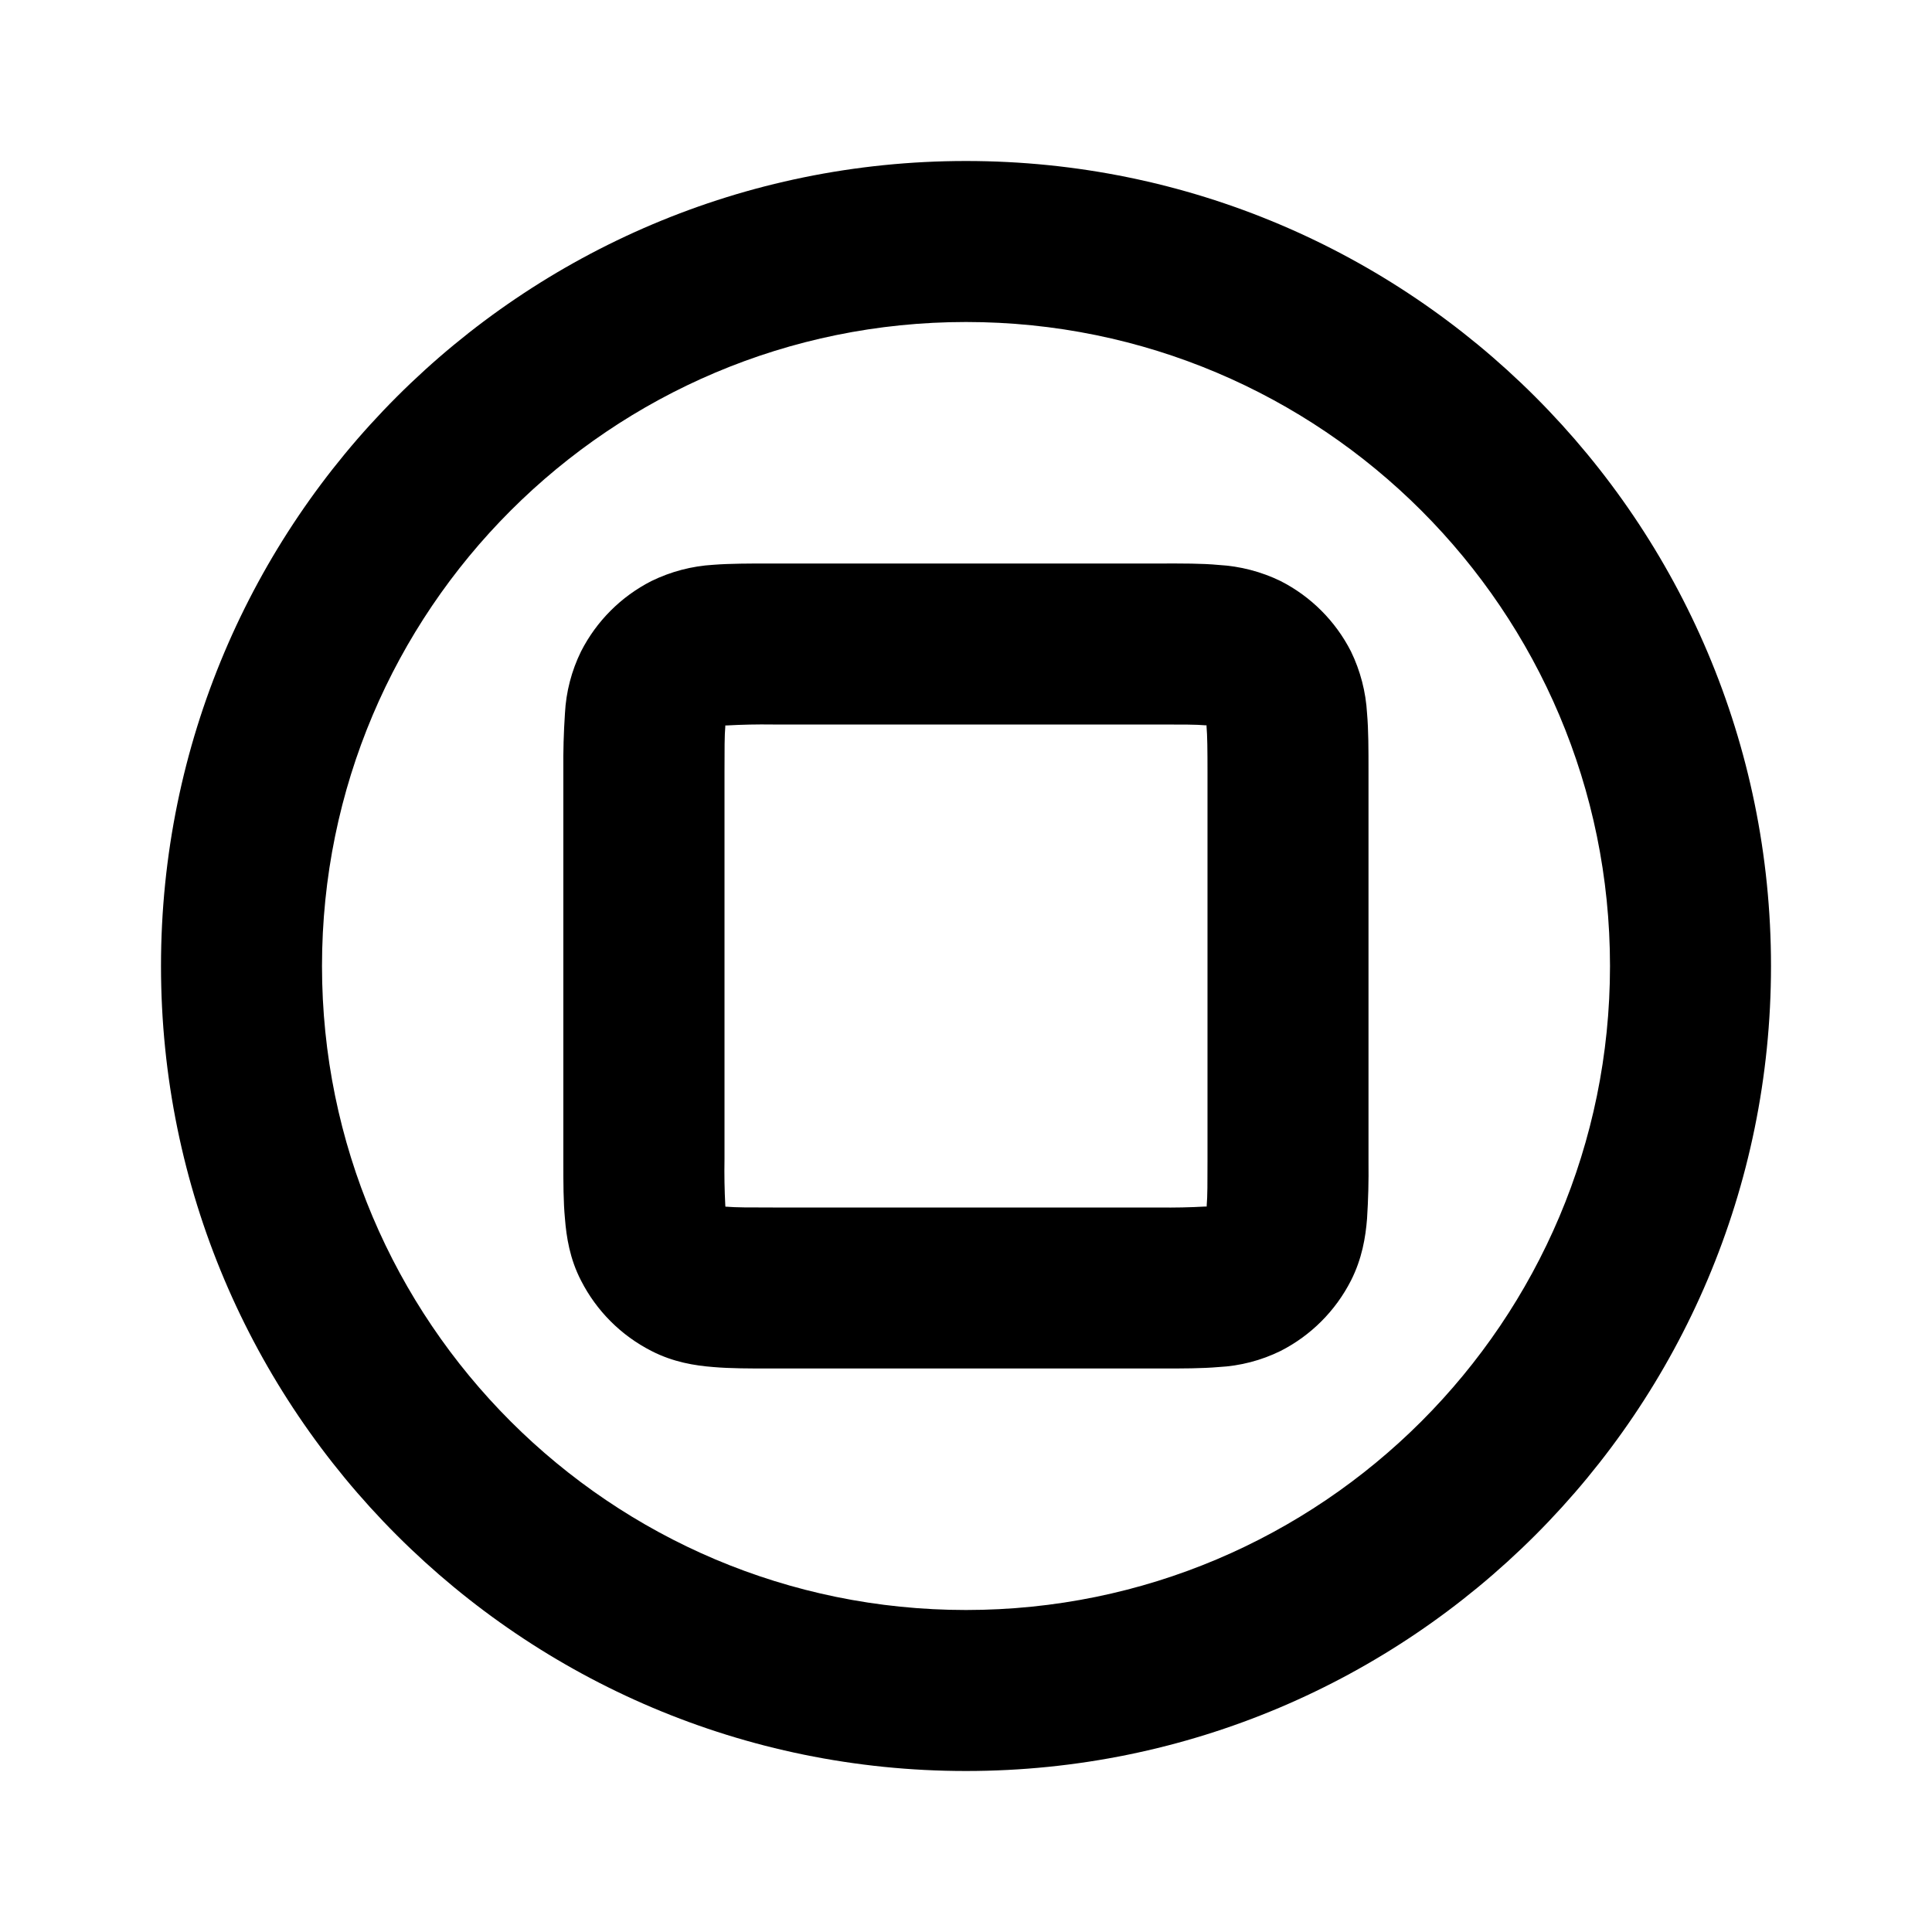
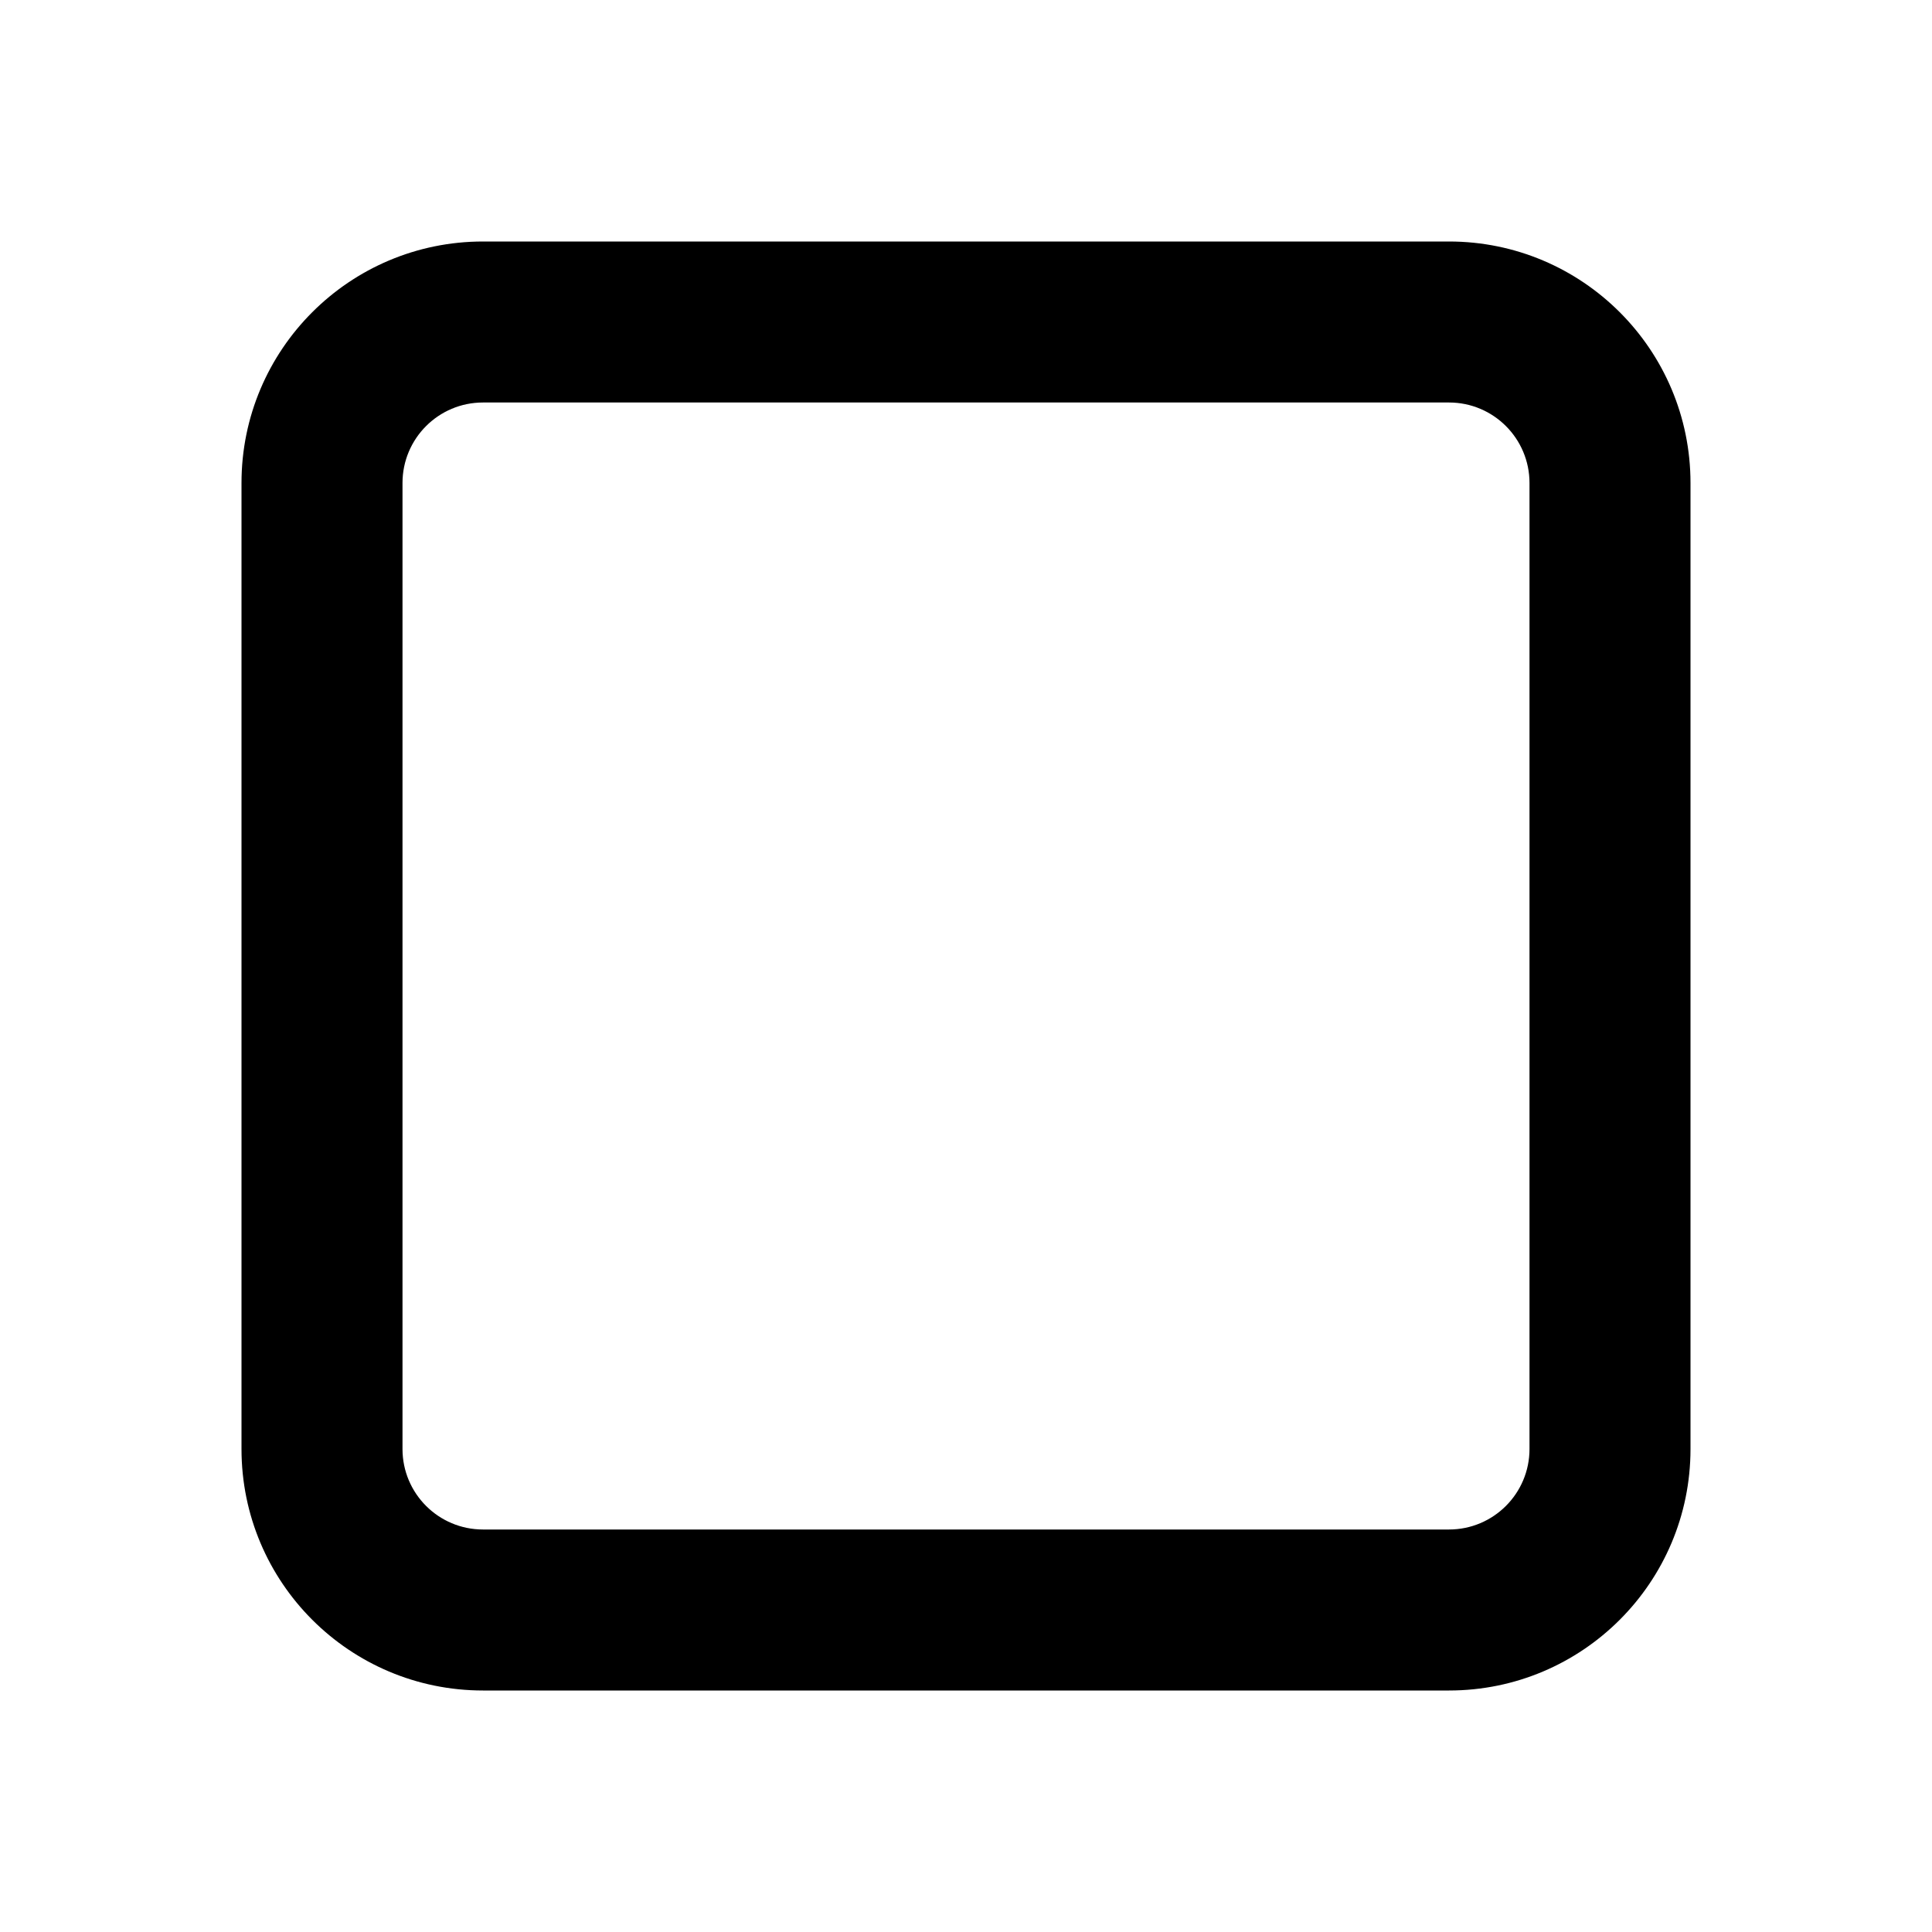
<svg xmlns="http://www.w3.org/2000/svg" width="12" height="12" fill="currentColor" viewBox="0 0 12 12">
-   <path fill-rule="evenodd" d="M10 6a4 4 0 1 1-8 0 4 4 0 0 1 8 0Zm-4 5A5 5 0 1 0 6 1a5 5 0 0 0 0 10ZM4.8 3.5h-.016c-.126 0-.25 0-.353.008a1.01 1.01 0 0 0-.385.101 1 1 0 0 0-.437.437.987.987 0 0 0-.1.385 4.589 4.589 0 0 0-.01.353v2.432c0 .126 0 .249.01.353.009.114.03.25.1.385a1 1 0 0 0 .437.437c.136.07.27.091.385.1.104.009.227.009.353.009h2.432c.126 0 .249 0 .353-.009a.987.987 0 0 0 .385-.1 1 1 0 0 0 .437-.437c.069-.136.091-.27.1-.385a4.59 4.59 0 0 0 .009-.353V4.784c0-.126 0-.25-.009-.353a1.01 1.01 0 0 0-.1-.385 1 1 0 0 0-.437-.437 1.01 1.01 0 0 0-.385-.1c-.104-.01-.227-.009-.353-.009H4.8Zm-.295 1.012v-.006h.007A4.09 4.09 0 0 1 4.8 4.5h2.4c.148 0 .23 0 .287.005h.007v.007c.005.059.006.14.006.288v2.4c0 .148 0 .23-.005.288v.006h-.008A4.09 4.09 0 0 1 7.2 7.5H4.8c-.148 0-.23 0-.288-.005h-.006l-.001-.007A4.096 4.096 0 0 1 4.5 7.2V4.8c0-.148 0-.23.005-.288Z" clip-rule="evenodd" />
+   <path fill="transparent" class="secondary" d="M1.5 3A1.5 1.5 0 0 1 3 1.5h6A1.5 1.5 0 0 1 10.5 3v6A1.5 1.5 0 0 1 9 10.5H3A1.5 1.5 0 0 1 1.5 9V3Z" />
+   <path fill-rule="evenodd" d="M9 2.5H3a.5.5 0 0 0-.5.5v6a.5.5 0 0 0 .5.5h6a.5.5 0 0 0 .5-.5V3a.5.5 0 0 0-.5-.5Zm-6-1A1.5 1.5 0 0 0 1.5 3v6A1.5 1.5 0 0 0 3 10.5h6A1.5 1.5 0 0 0 10.5 9V3A1.5 1.5 0 0 0 9 1.5H3Z" clip-rule="evenodd" />
</svg>
